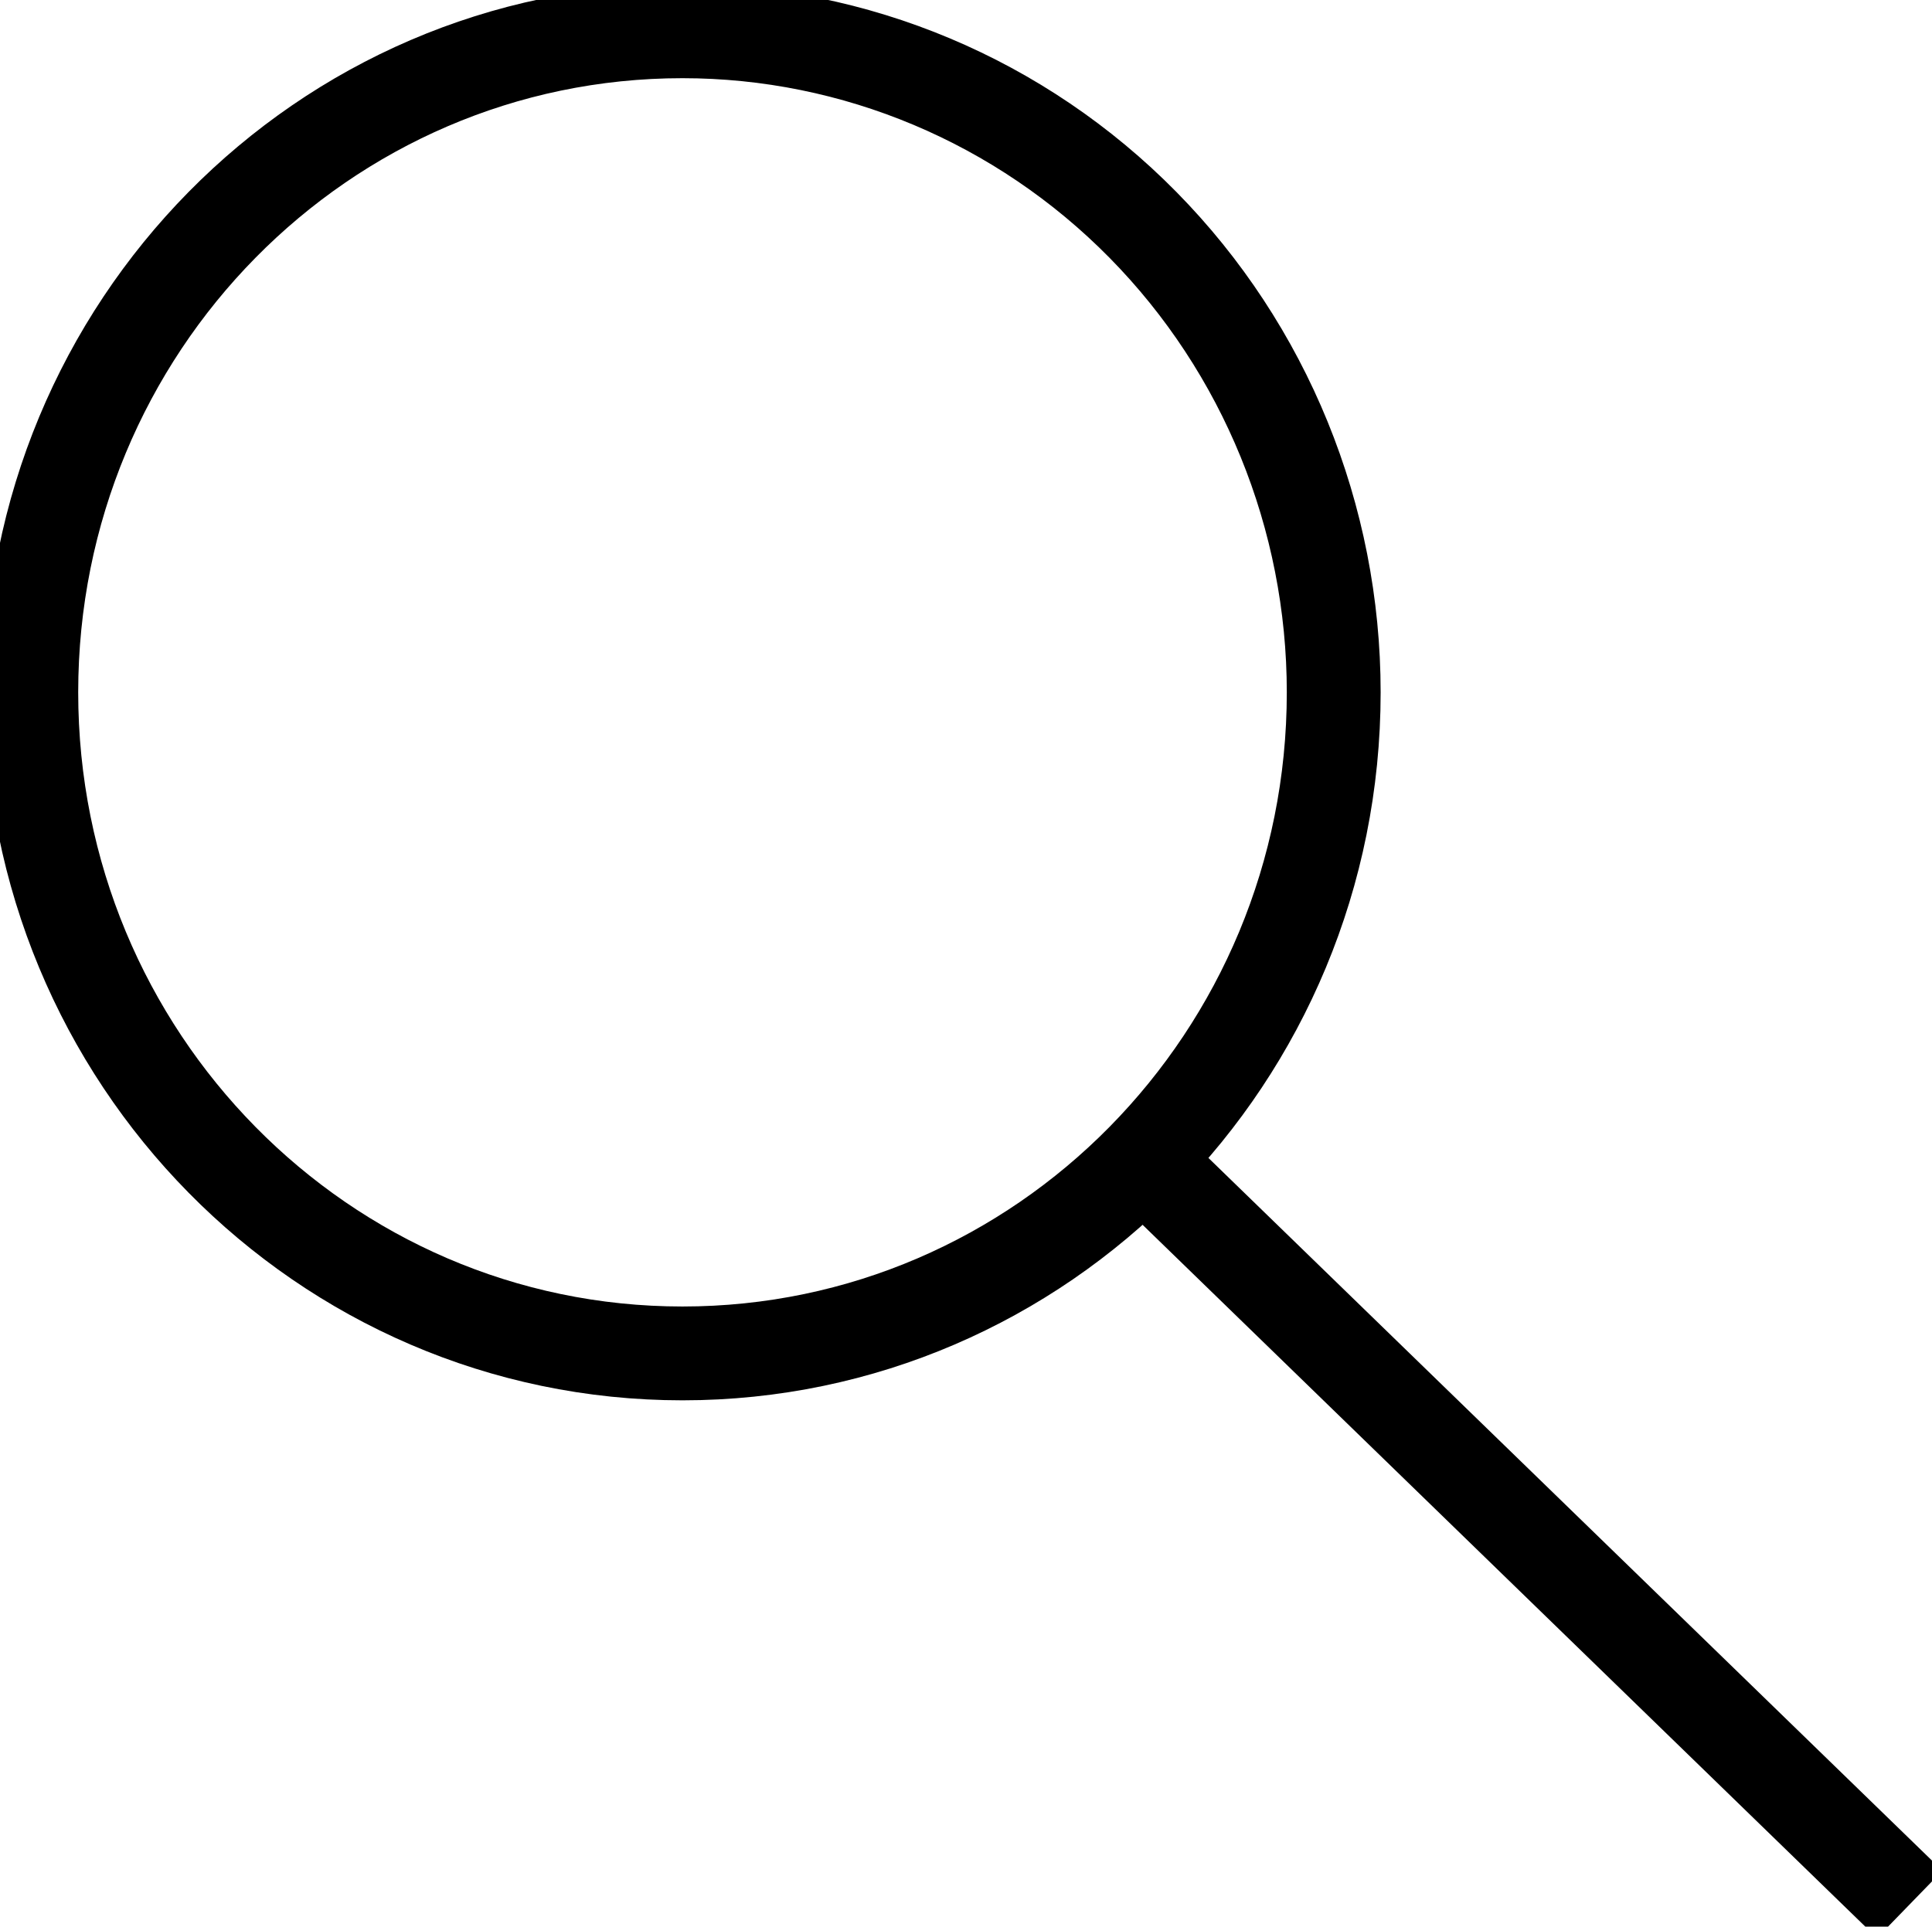
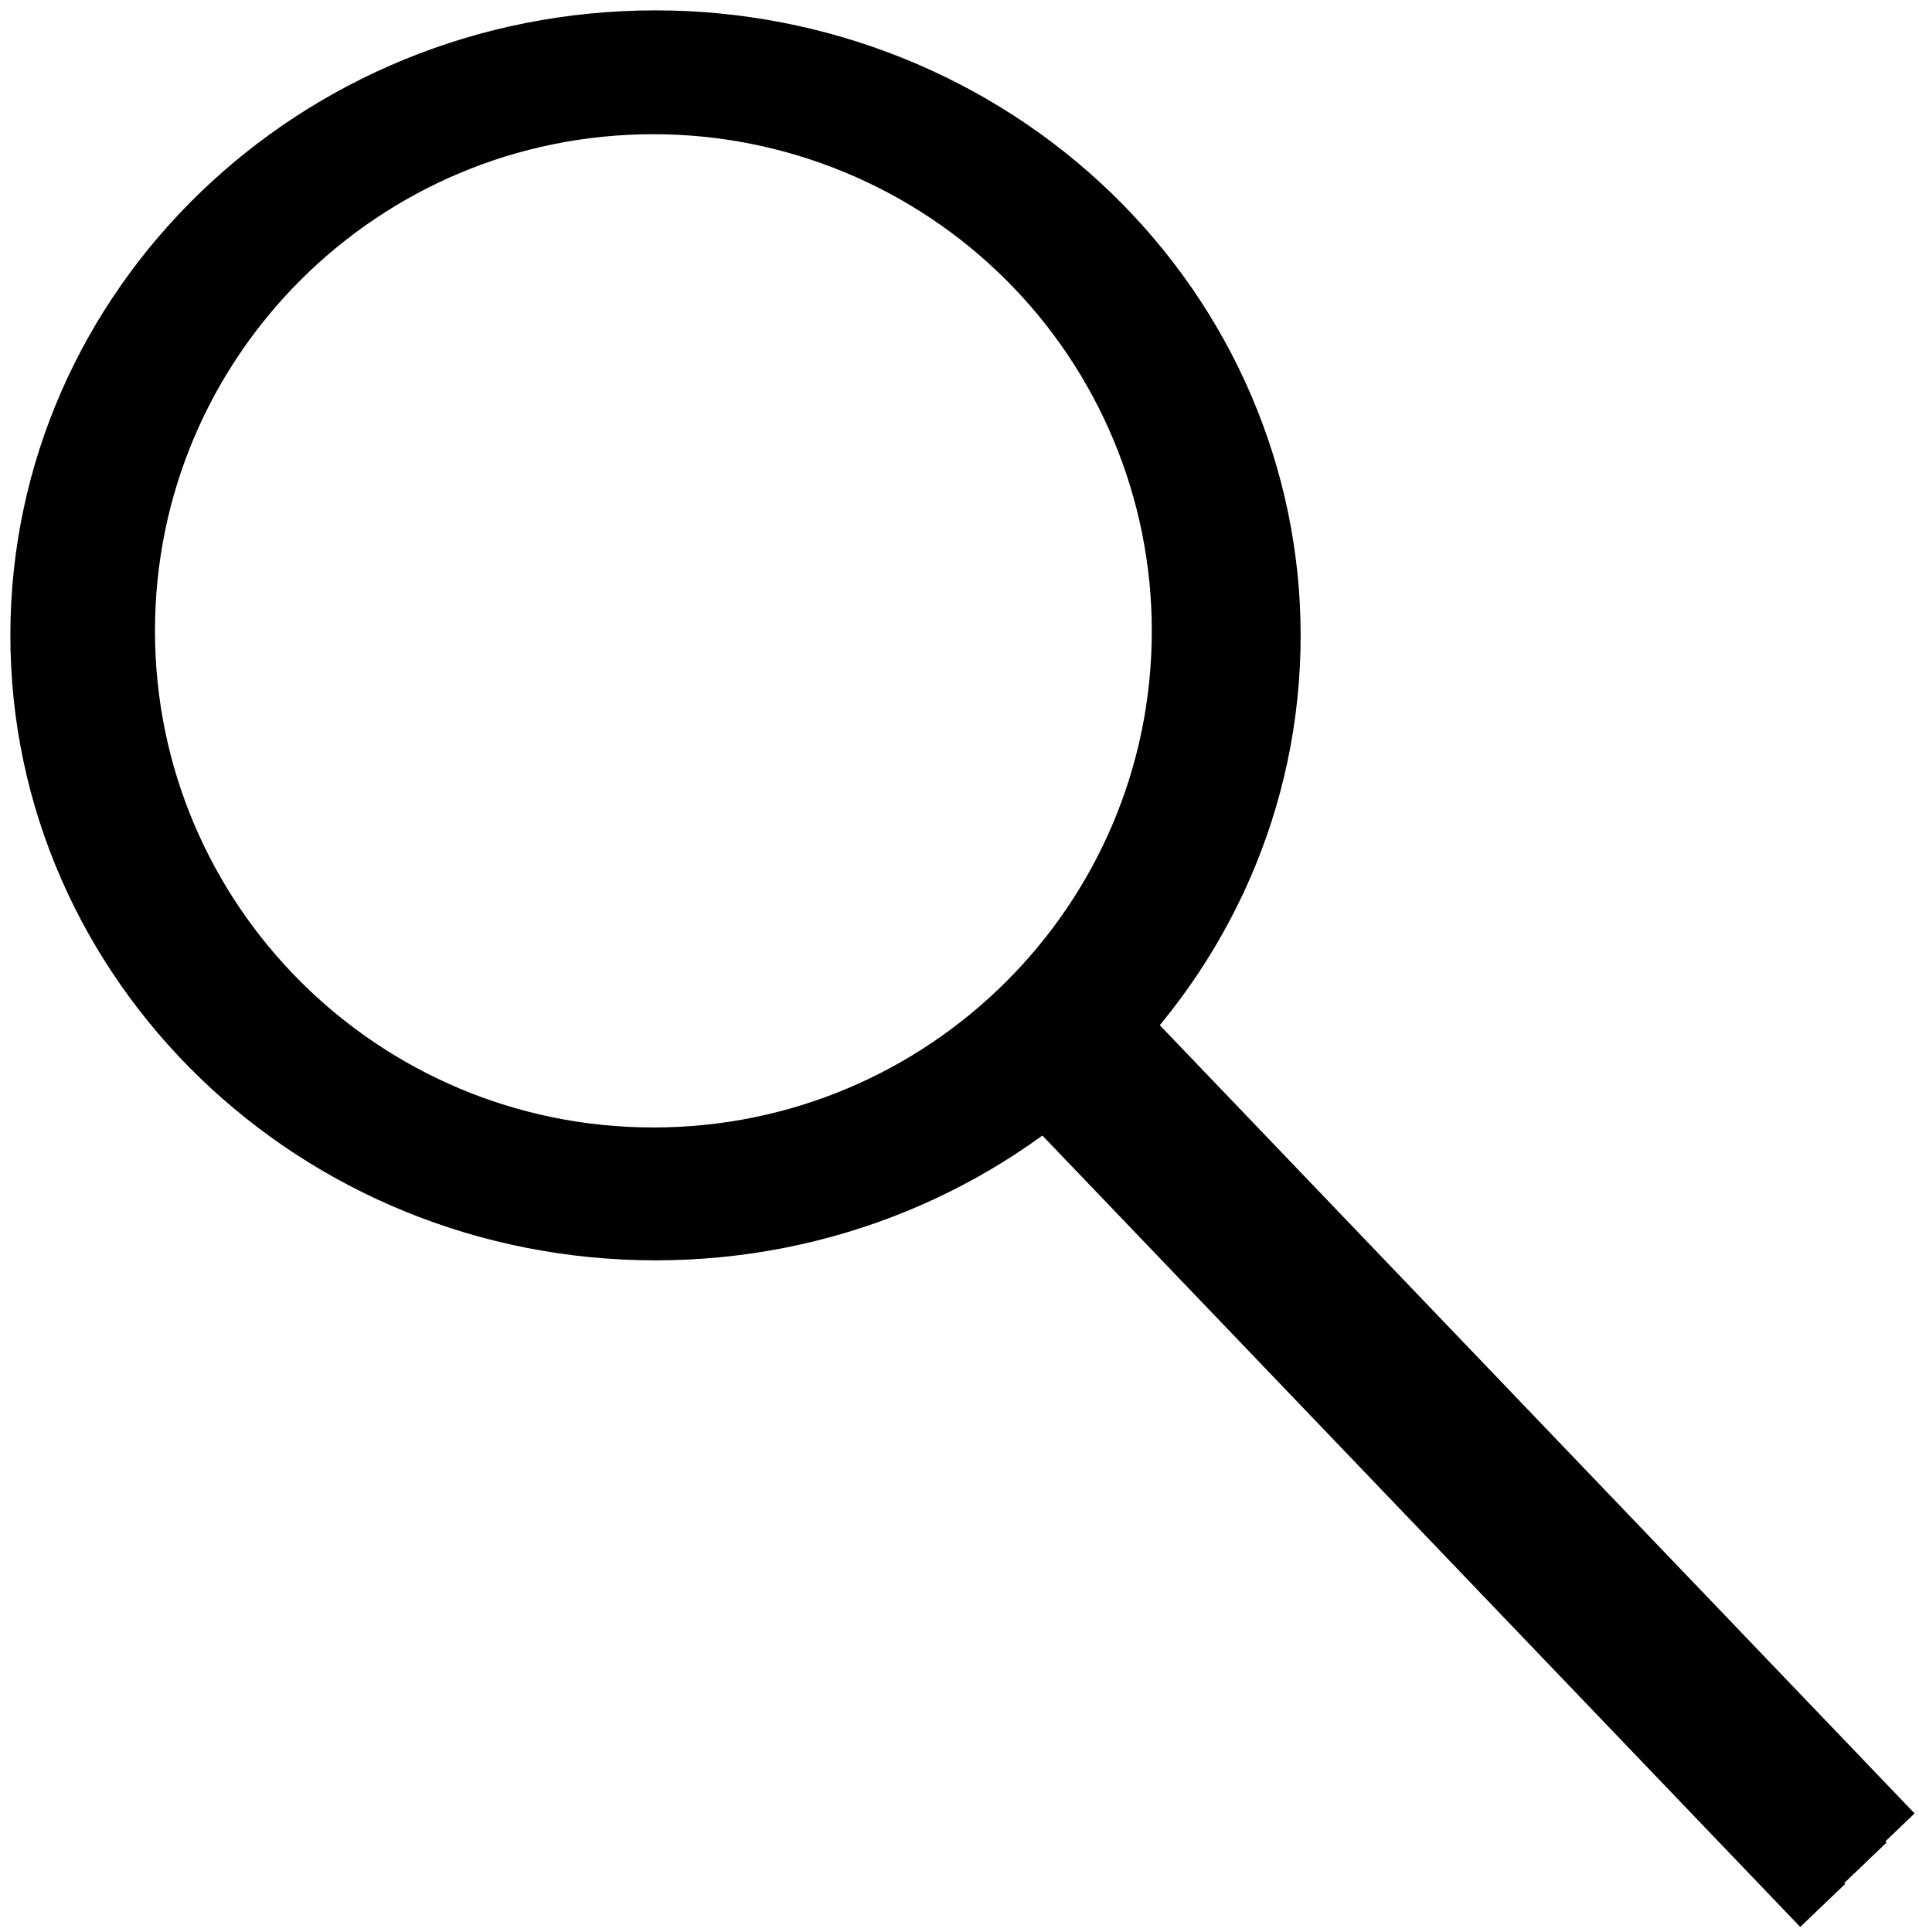
- <svg xmlns="http://www.w3.org/2000/svg" version="1.1" viewBox="0.0 0.0 494.115 492.832" fill="none" stroke="none" stroke-linecap="square" stroke-miterlimit="10">
+ <svg xmlns="http://www.w3.org/2000/svg" version="1.1" viewBox="0.0 0.0 740.68 745.892" fill="none" stroke="none" stroke-linecap="square" stroke-miterlimit="10">
  <clipPath id="p.0">
-     <path d="m0 0l494.115 0l0 492.832l-494.115 0l0 -492.832z" clip-rule="nonzero" />
+     <path d="m0 0l740.68 0l0 745.892l-740.68 0l0 -745.892z" clip-rule="nonzero" />
  </clipPath>
  <g clip-path="url(#p.0)">
-     <path fill="#000000" fill-opacity="0.0" d="m0 0l494.115 0l0 492.832l-494.115 0z" fill-rule="evenodd" />
-     <path fill="#000000" fill-opacity="0.0" d="m8.0 177.102l0 0c0 -93.393 74.568 -169.102 166.551 -169.102l0 0c44.172 0 86.535 17.816 117.769 49.529c31.234 31.713 48.782 74.725 48.782 119.573l0 0c0 93.393 -74.568 169.102 -166.551 169.102l0 0c-91.984 0 -166.551 -75.71 -166.551 -169.102z" fill-rule="evenodd" />
-     <path stroke="#000000" stroke-width="24.0" stroke-linejoin="round" stroke-linecap="butt" d="m8.0 177.102l0 0c0 -93.393 74.568 -169.102 166.551 -169.102l0 0c44.172 0 86.535 17.816 117.769 49.529c31.234 31.713 48.782 74.725 48.782 119.573l0 0c0 93.393 -74.568 169.102 -166.551 169.102l0 0c-91.984 0 -166.551 -75.71 -166.551 -169.102z" fill-rule="evenodd" />
-     <path fill="#000000" fill-opacity="0.0" d="m292.321 296.676l196.094 190.457" fill-rule="evenodd" />
-     <path stroke="#000000" stroke-width="24.0" stroke-linejoin="round" stroke-linecap="butt" d="m292.321 296.676l196.094 190.457" fill-rule="evenodd" />
+     <path fill="#000000" fill-opacity="0.0" d="m0 0l740.68 0l0 745.892l-740.68 0z" fill-rule="evenodd" />
+     <path fill="#000000" fill-opacity="0.0" d="m16.0 245.291l0 0c0 -126.634 106.133 -229.291 237.055 -229.291l0 0c62.871 0 123.167 24.157 167.623 67.158c44.456 43 69.432 101.322 69.432 162.133l0 0c0 126.634 -106.133 229.291 -237.055 229.291l0 0c-130.922 0 -237.055 -102.657 -237.055 -229.291z" fill-rule="evenodd" />
+     <path stroke="#000000" stroke-width="24.0" stroke-linejoin="round" stroke-linecap="butt" d="m16.0 245.291l0 0c0 -126.634 106.133 -229.291 237.055 -229.291l0 0c62.871 0 123.167 24.157 167.623 67.158c44.456 43 69.432 101.322 69.432 162.133l0 0c0 126.634 -106.133 229.291 -237.055 229.291l0 0c-130.922 0 -237.055 -102.657 -237.055 -229.291z" fill-rule="evenodd" />
+     <path fill="#000000" fill-opacity="0.0" d="m420.678 407.425l298.961 312.22" fill-rule="evenodd" />
+     <path stroke="#000000" stroke-width="24.0" stroke-linejoin="round" stroke-linecap="butt" d="m420.678 407.425l298.961 312.22" fill-rule="evenodd" />
+     <path fill="#000000" fill-opacity="0.0" d="m27.286 243.853l0 0c0 -119.633 101.346 -216.614 226.362 -216.614l0 0c60.035 0 117.611 22.822 160.062 63.445c42.451 40.623 66.3 95.72 66.3 153.169l0 0c0 119.633 -101.346 216.614 -226.362 216.614l0 0c-125.016 0 -226.362 -96.981 -226.362 -216.614z" fill-rule="evenodd" />
+     <path stroke="#000000" stroke-width="24.0" stroke-linejoin="round" stroke-linecap="butt" d="m27.286 243.853l0 0c0 -119.633 101.346 -216.614 226.362 -216.614l0 0c60.035 0 117.611 22.822 160.062 63.445c42.451 40.623 66.3 95.72 66.3 153.169l0 0c0 119.633 -101.346 216.614 -226.362 216.614l0 0c-125.016 0 -226.362 -96.981 -226.362 -216.614z" fill-rule="evenodd" />
+     <path fill="#000000" fill-opacity="0.0" d="m431.489 396.186l298.961 312.221" fill-rule="evenodd" />
+     <path stroke="#000000" stroke-width="24.0" stroke-linejoin="round" stroke-linecap="butt" d="m431.489 396.186l298.961 312.221" fill-rule="evenodd" />
+     <path fill="#000000" fill-opacity="0.0" d="m404.678 423.425l298.961 312.22" fill-rule="evenodd" />
+     <path stroke="#000000" stroke-width="24.0" stroke-linejoin="round" stroke-linecap="butt" d="m404.678 423.425l298.961 312.22" fill-rule="evenodd" />
+     <path fill="#000000" fill-opacity="0.0" d="m47.829 243.549l0 0c0 -112.518 91.517 -203.732 204.409 -203.732l0 0c54.213 0 106.205 21.465 144.539 59.672c38.334 38.207 59.87 90.027 59.87 144.06l0 0c0 112.518 -91.517 203.732 -204.409 203.732l0 0c-112.892 0 -204.409 -91.214 -204.409 -203.732z" fill-rule="evenodd" />
+     <path stroke="#000000" stroke-width="24.0" stroke-linejoin="round" stroke-linecap="butt" d="m47.829 243.549l0 0c0 -112.518 91.517 -203.732 204.409 -203.732l0 0c54.213 0 106.205 21.465 144.539 59.672c38.334 38.207 59.87 90.027 59.87 144.06l0 0c0 112.518 -91.517 203.732 -204.409 203.732l0 0c-112.892 0 -204.409 -91.214 -204.409 -203.732z" fill-rule="evenodd" />
  </g>
</svg>
